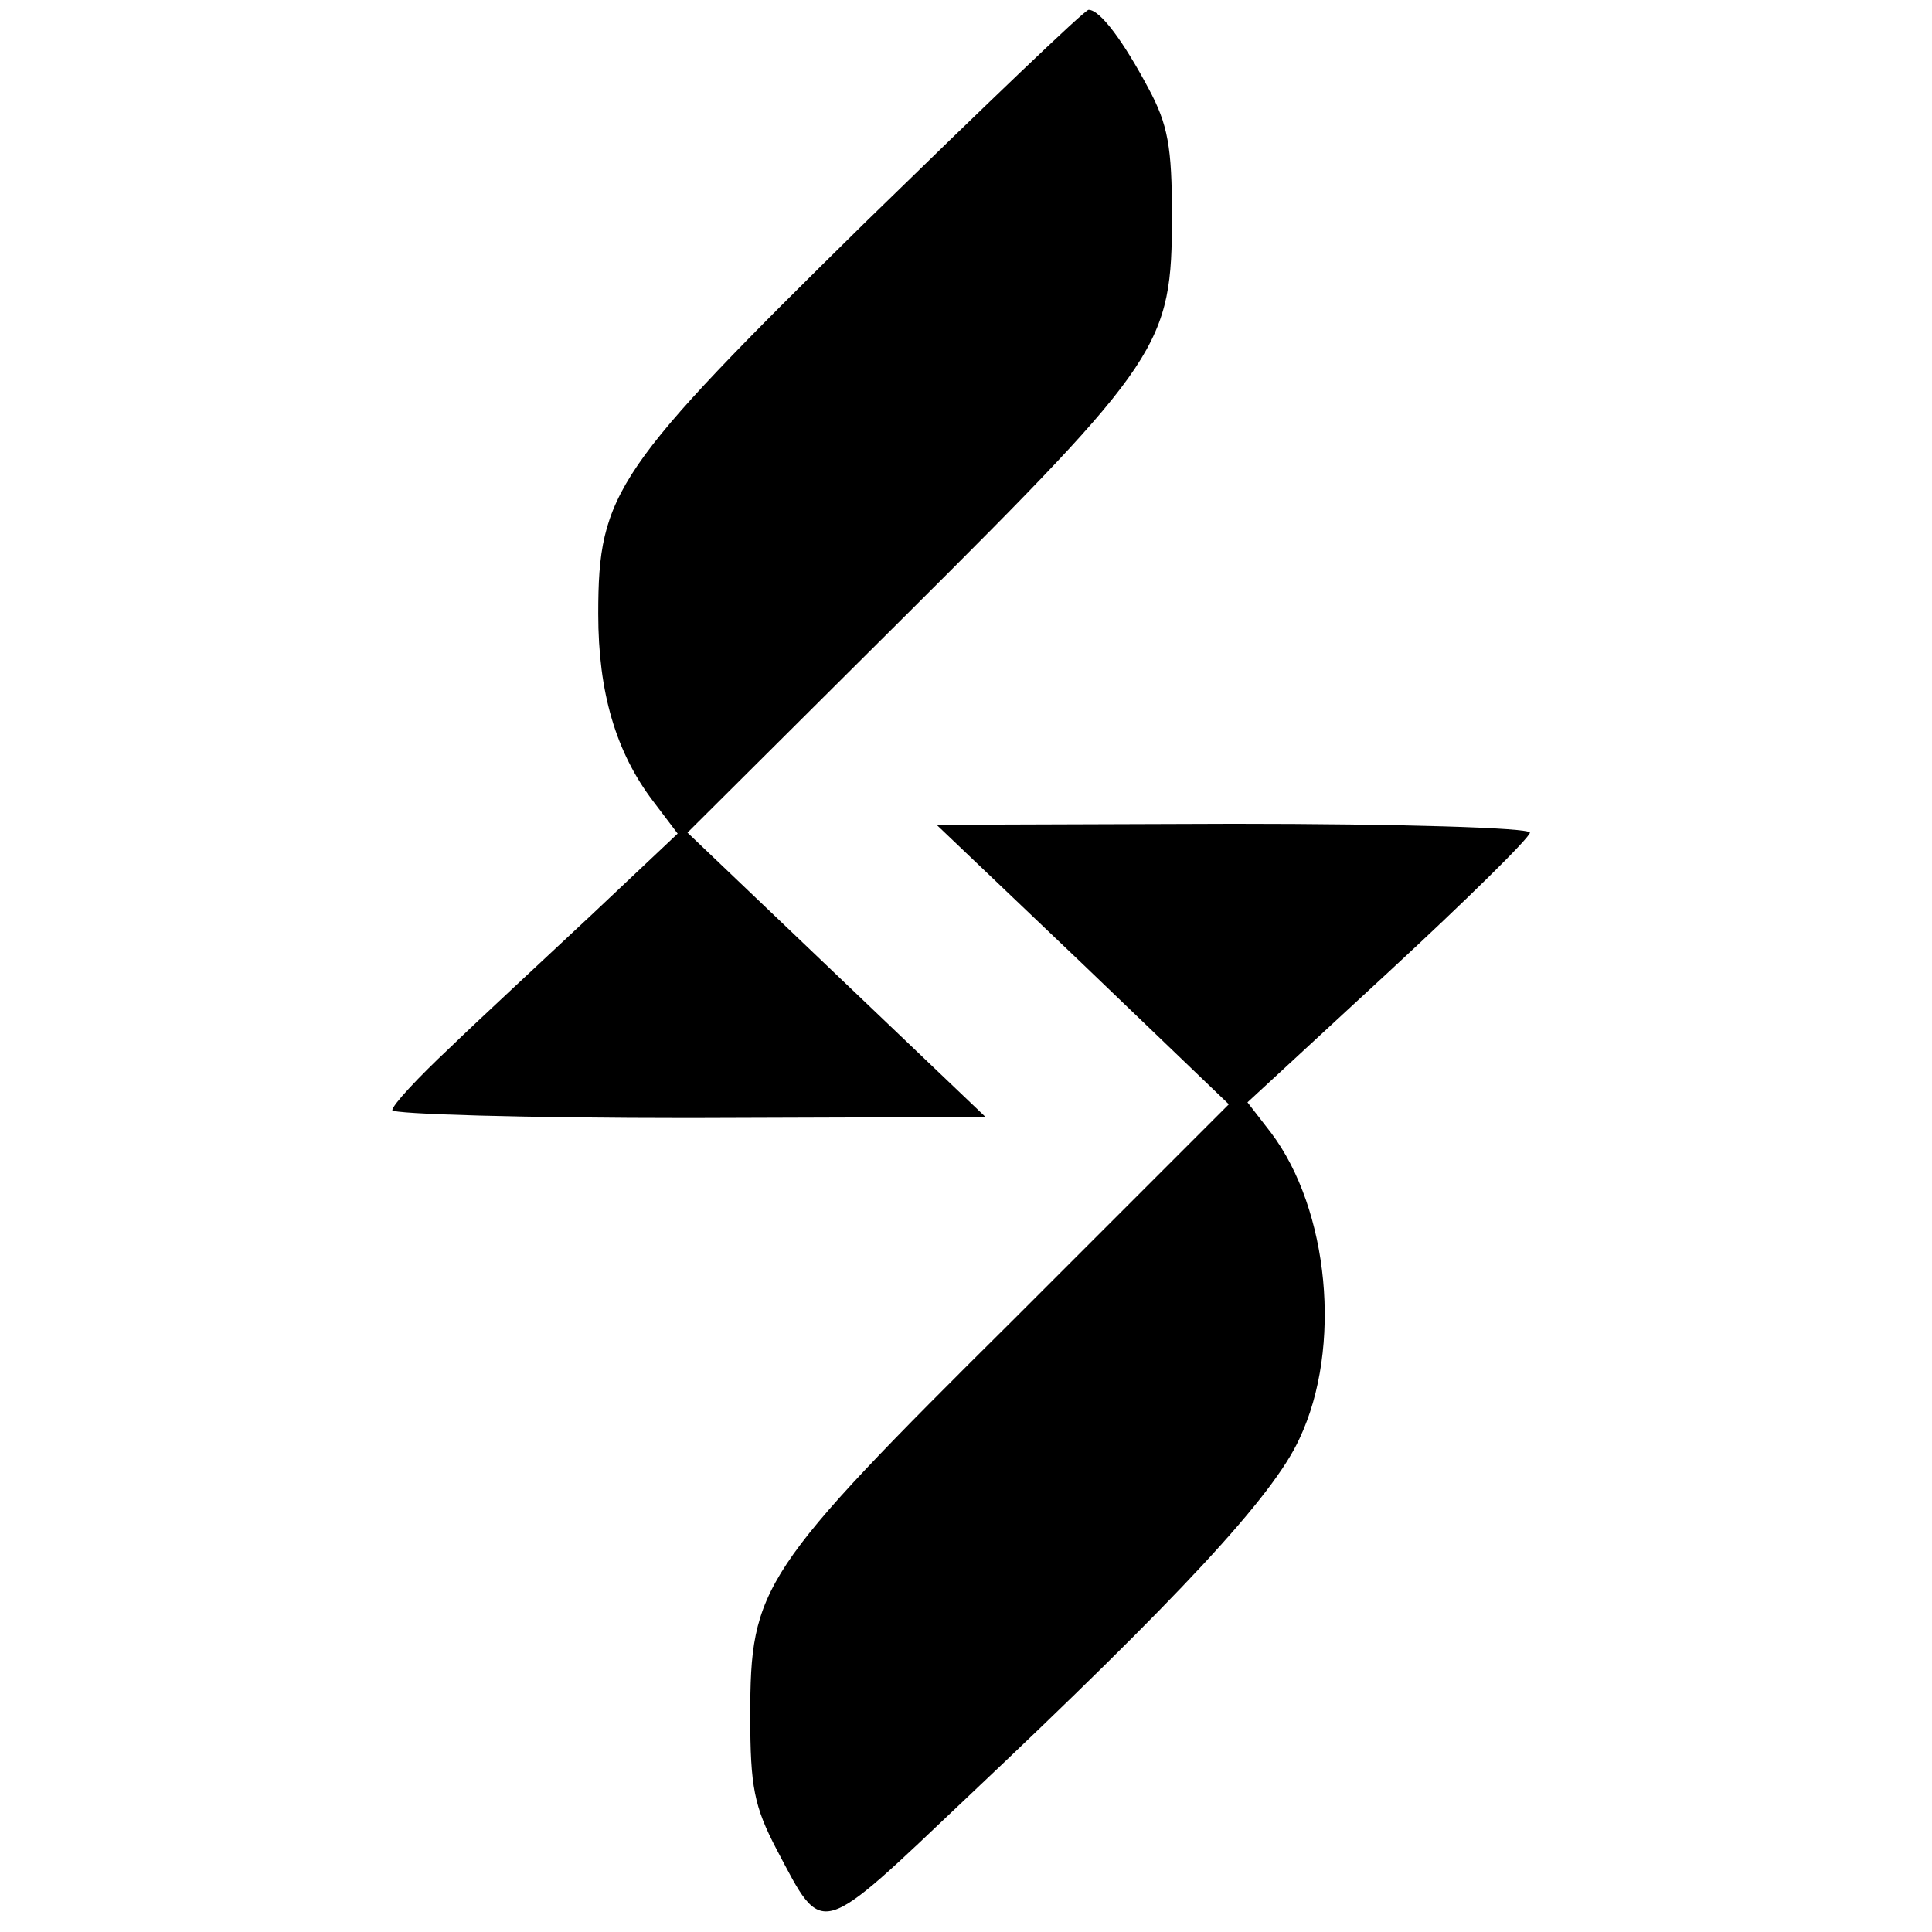
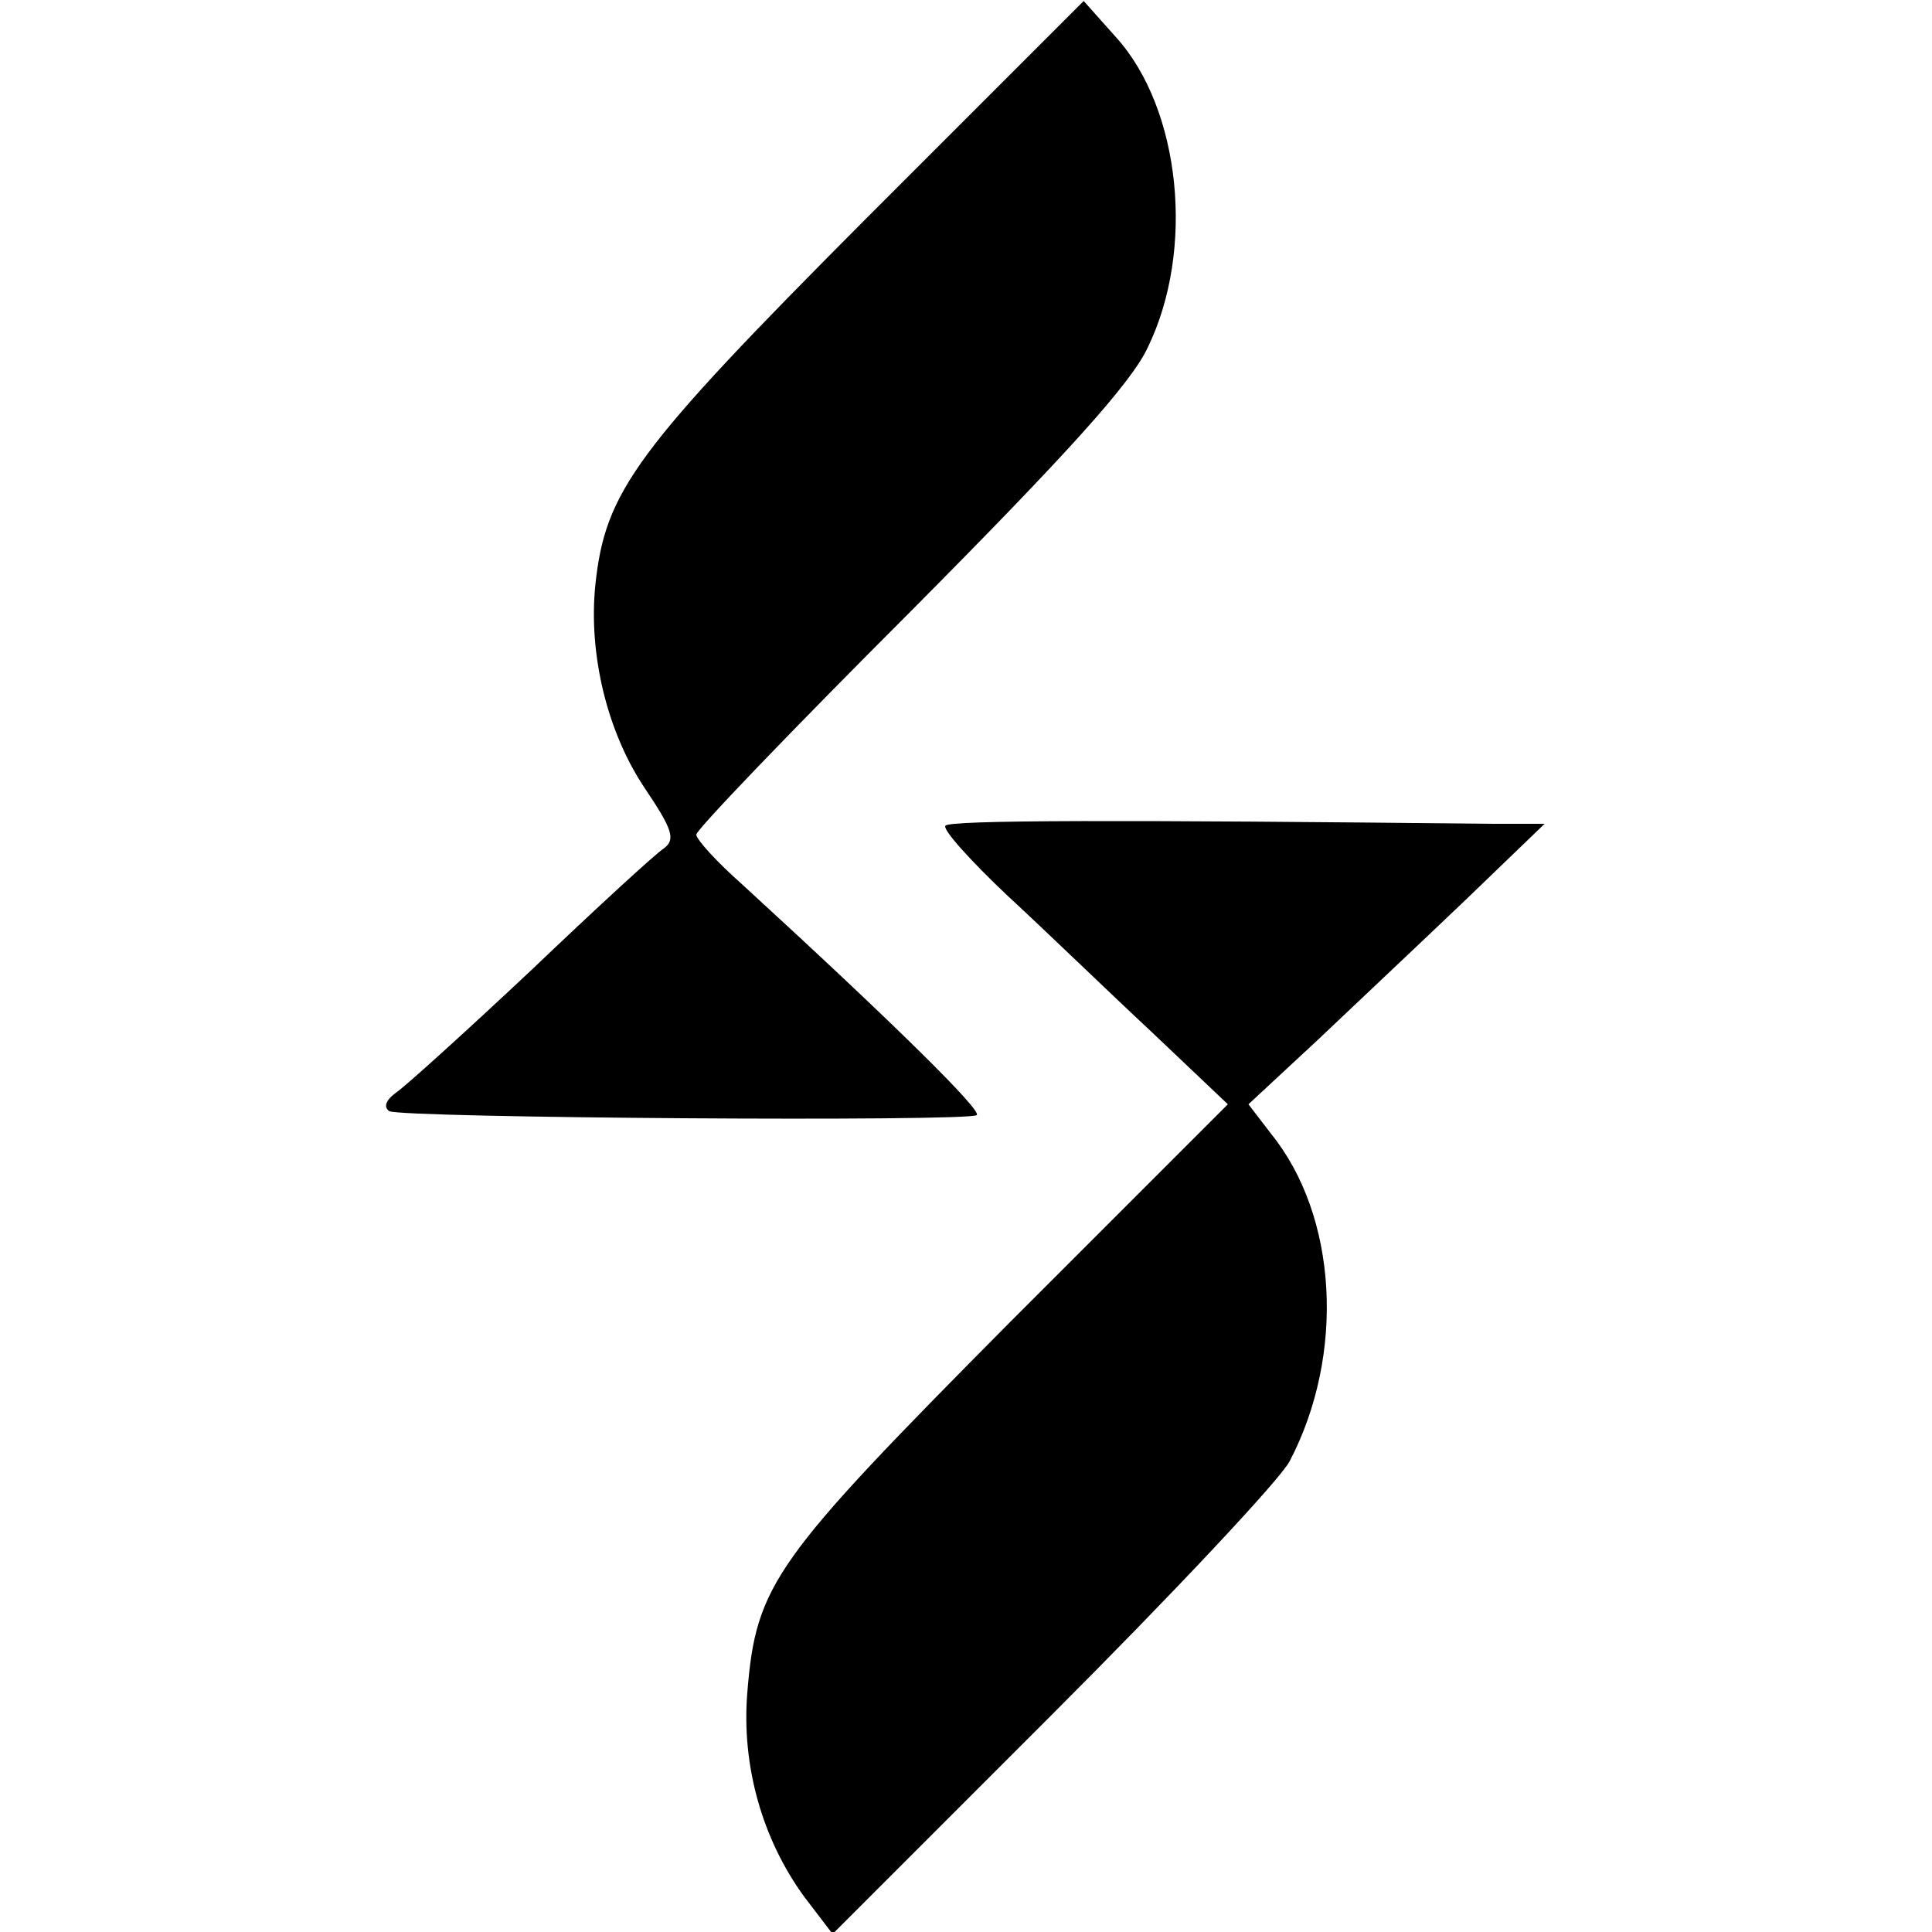
<svg xmlns="http://www.w3.org/2000/svg" version="1.0" width="197pt" height="197pt" viewBox="0 0 197 197" preserveAspectRatio="xMidYMid meet">
  <g transform="translate(0,197) scale(0.1,-0.1)" fill="#000000" stroke="none">
-     <path d="M882 1743 c-255 -251 -272 -275 -272 -399 0 -80 18 -141 56 -191 l25 -33 -88 -83 c-48 -45 -114 -106 -145 -136 -32 -30 -58 -58 -58 -63 0 -4 136 -8 303 -8 l302 1 -152 145 -152 145 223 222 c261 260 271 275 271 407 0 70 -4 93 -24 130 -25 47 -49 80 -61 80 -4 0 -106 -98 -228 -217z" />
-     <path d="M1104 987 l149 -143 -220 -220 c-258 -256 -268 -272 -268 -404 0 -72 4 -92 27 -136 48 -91 41 -92 195 54 215 203 311 306 338 365 44 93 30 234 -29 312 l-24 31 144 133 c79 73 144 137 144 142 0 5 -134 9 -302 9 l-303 -1 149 -142z" />
+     <path d="M882 1746 c-235 -236 -265 -277 -275 -373 -7 -70 12 -149 50 -206 29 -43 32 -53 20 -62 -8 -5 -69 -61 -135 -124 -66 -62 -129 -119 -138 -125 -11 -8 -13 -15 -7 -19 12 -7 592 -11 599 -4 5 5 -83 92 -239 235 -26 23 -47 46 -47 51 0 5 98 107 218 227 159 160 225 233 242 269 49 100 34 244 -32 317 l-33 37 -223 -223z" />
+     <path d="M964 1128 c-3 -4 26 -36 63 -71 38 -35 103 -98 147 -139 l78 -74 -222 -222 c-241 -243 -259 -267 -268 -378 -6 -74 15 -149 58 -208 l29 -38 224 224 c123 123 232 239 242 258 57 109 49 250 -19 334 l-23 30 70 65 c39 37 107 101 151 143 l81 78 -55 0 c-374 4 -553 4 -556 -2z" />
  </g>
</svg>
